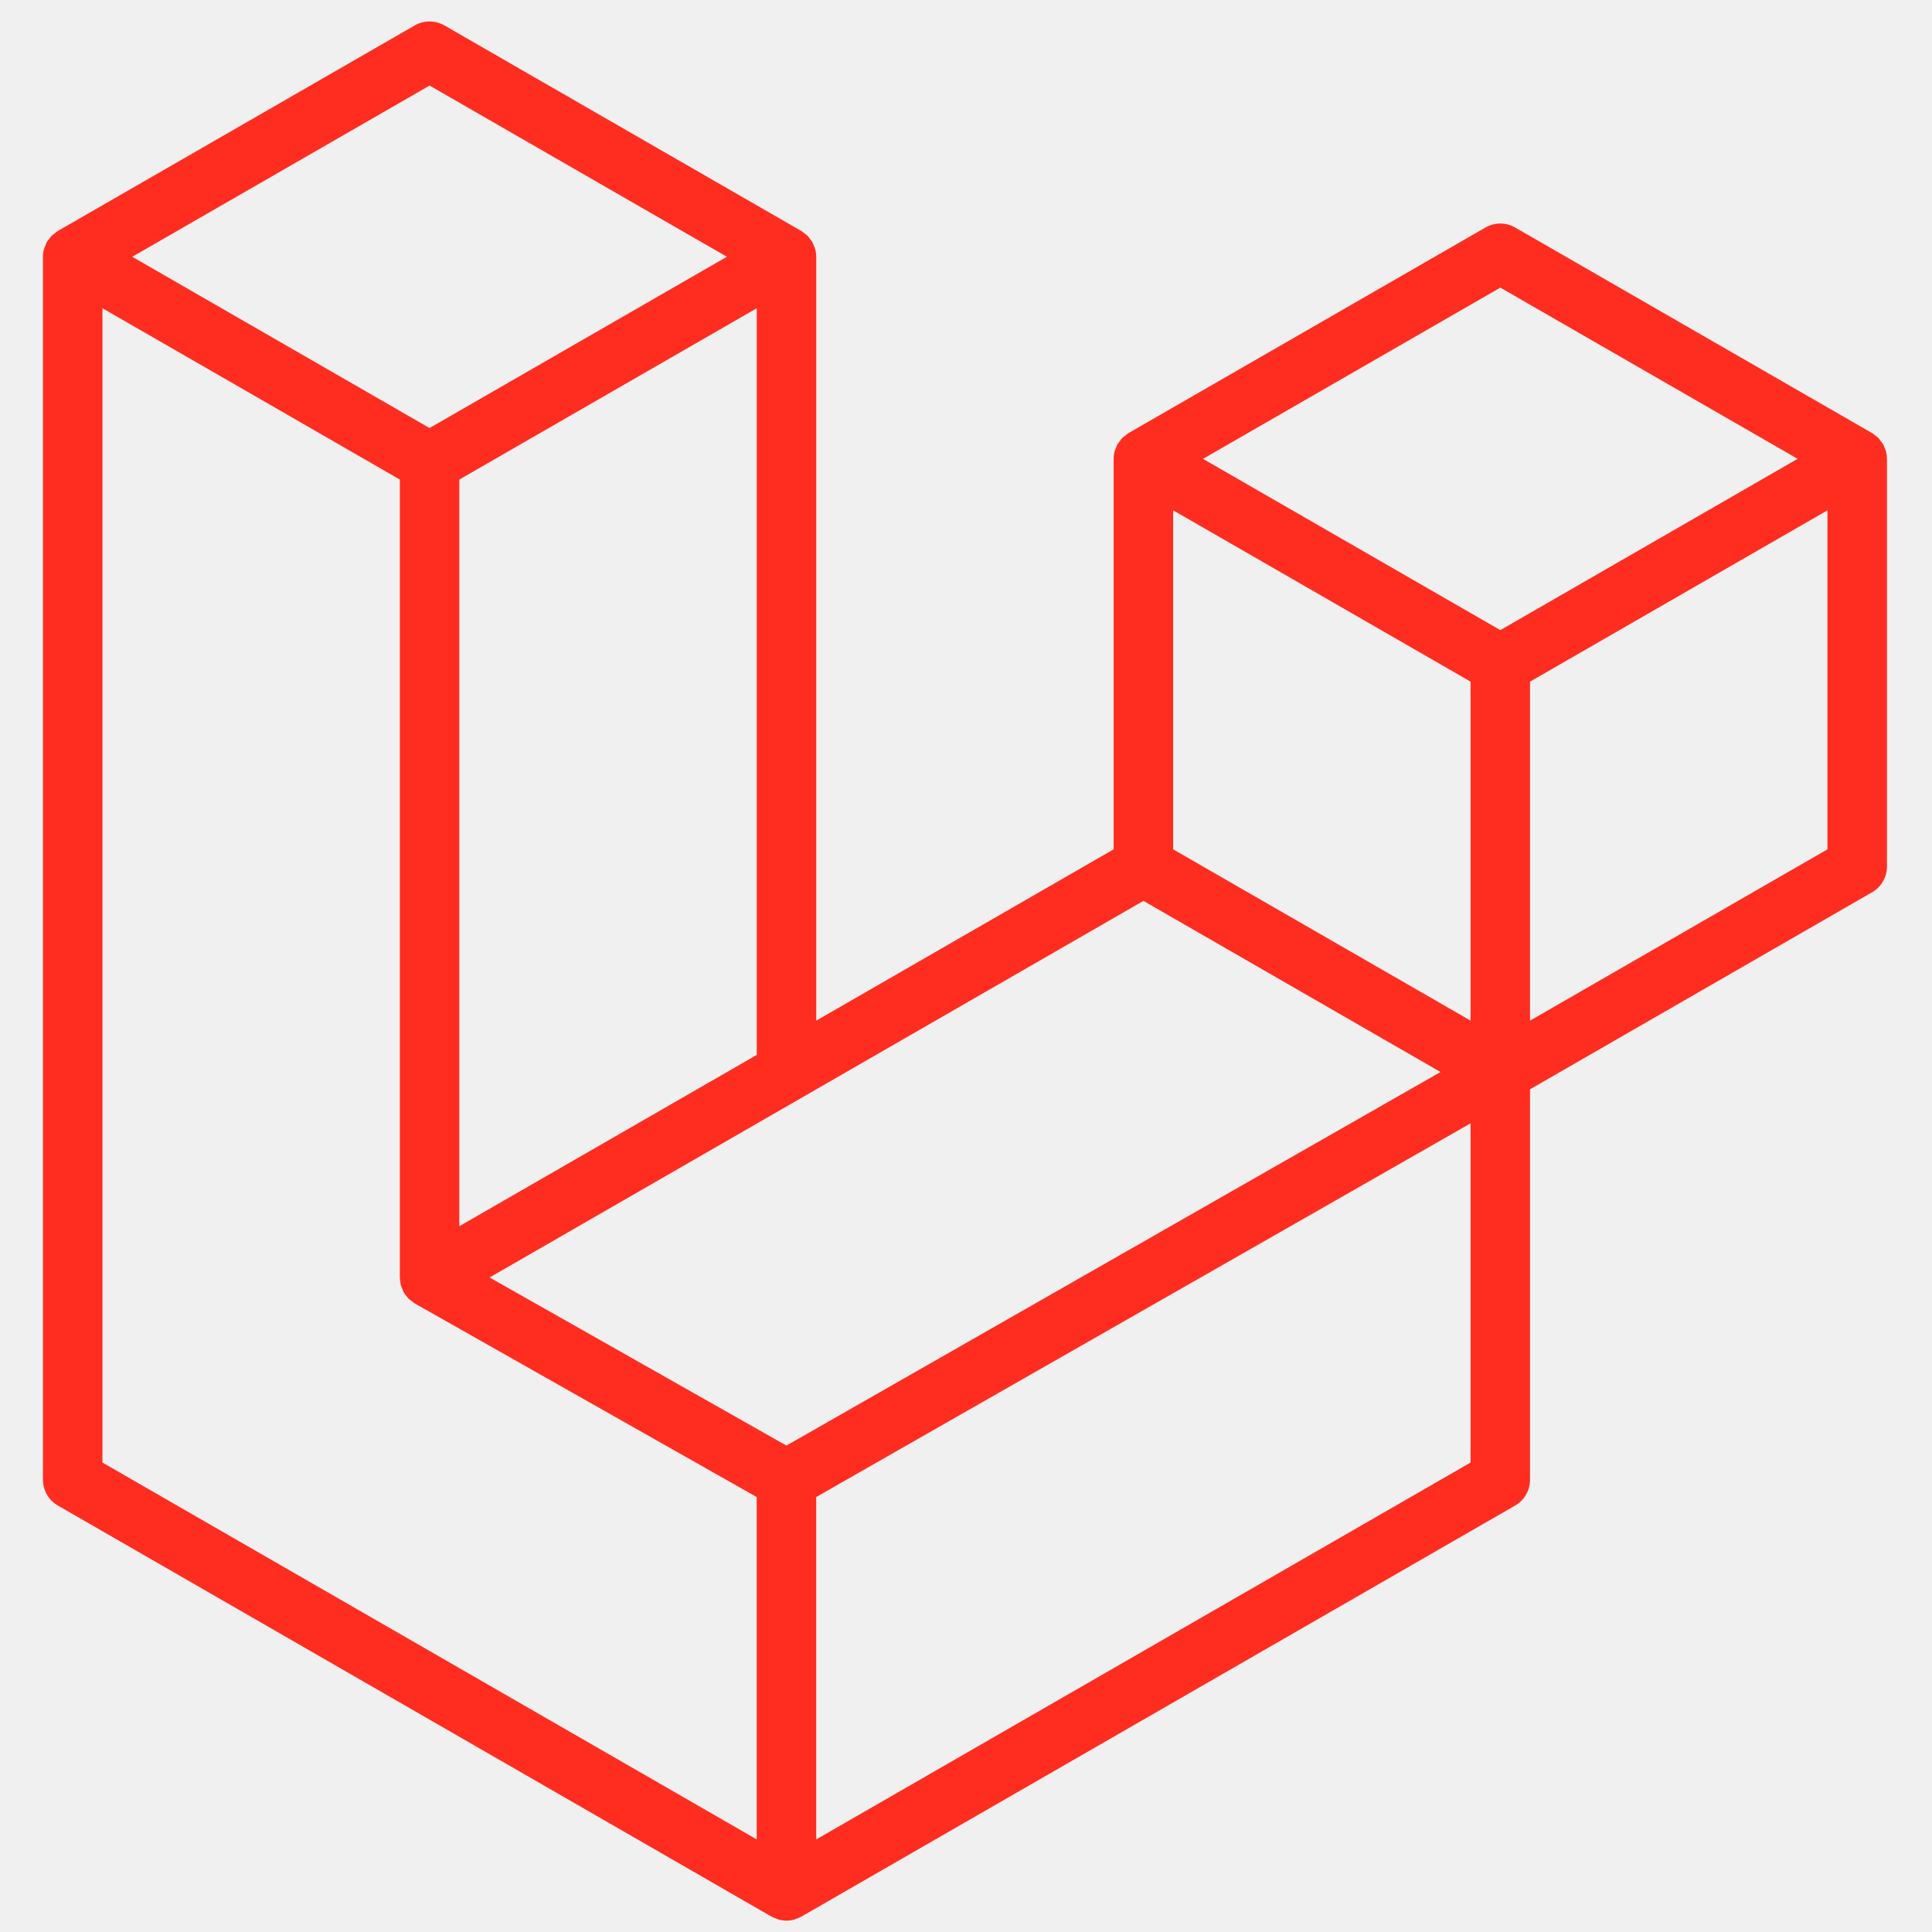
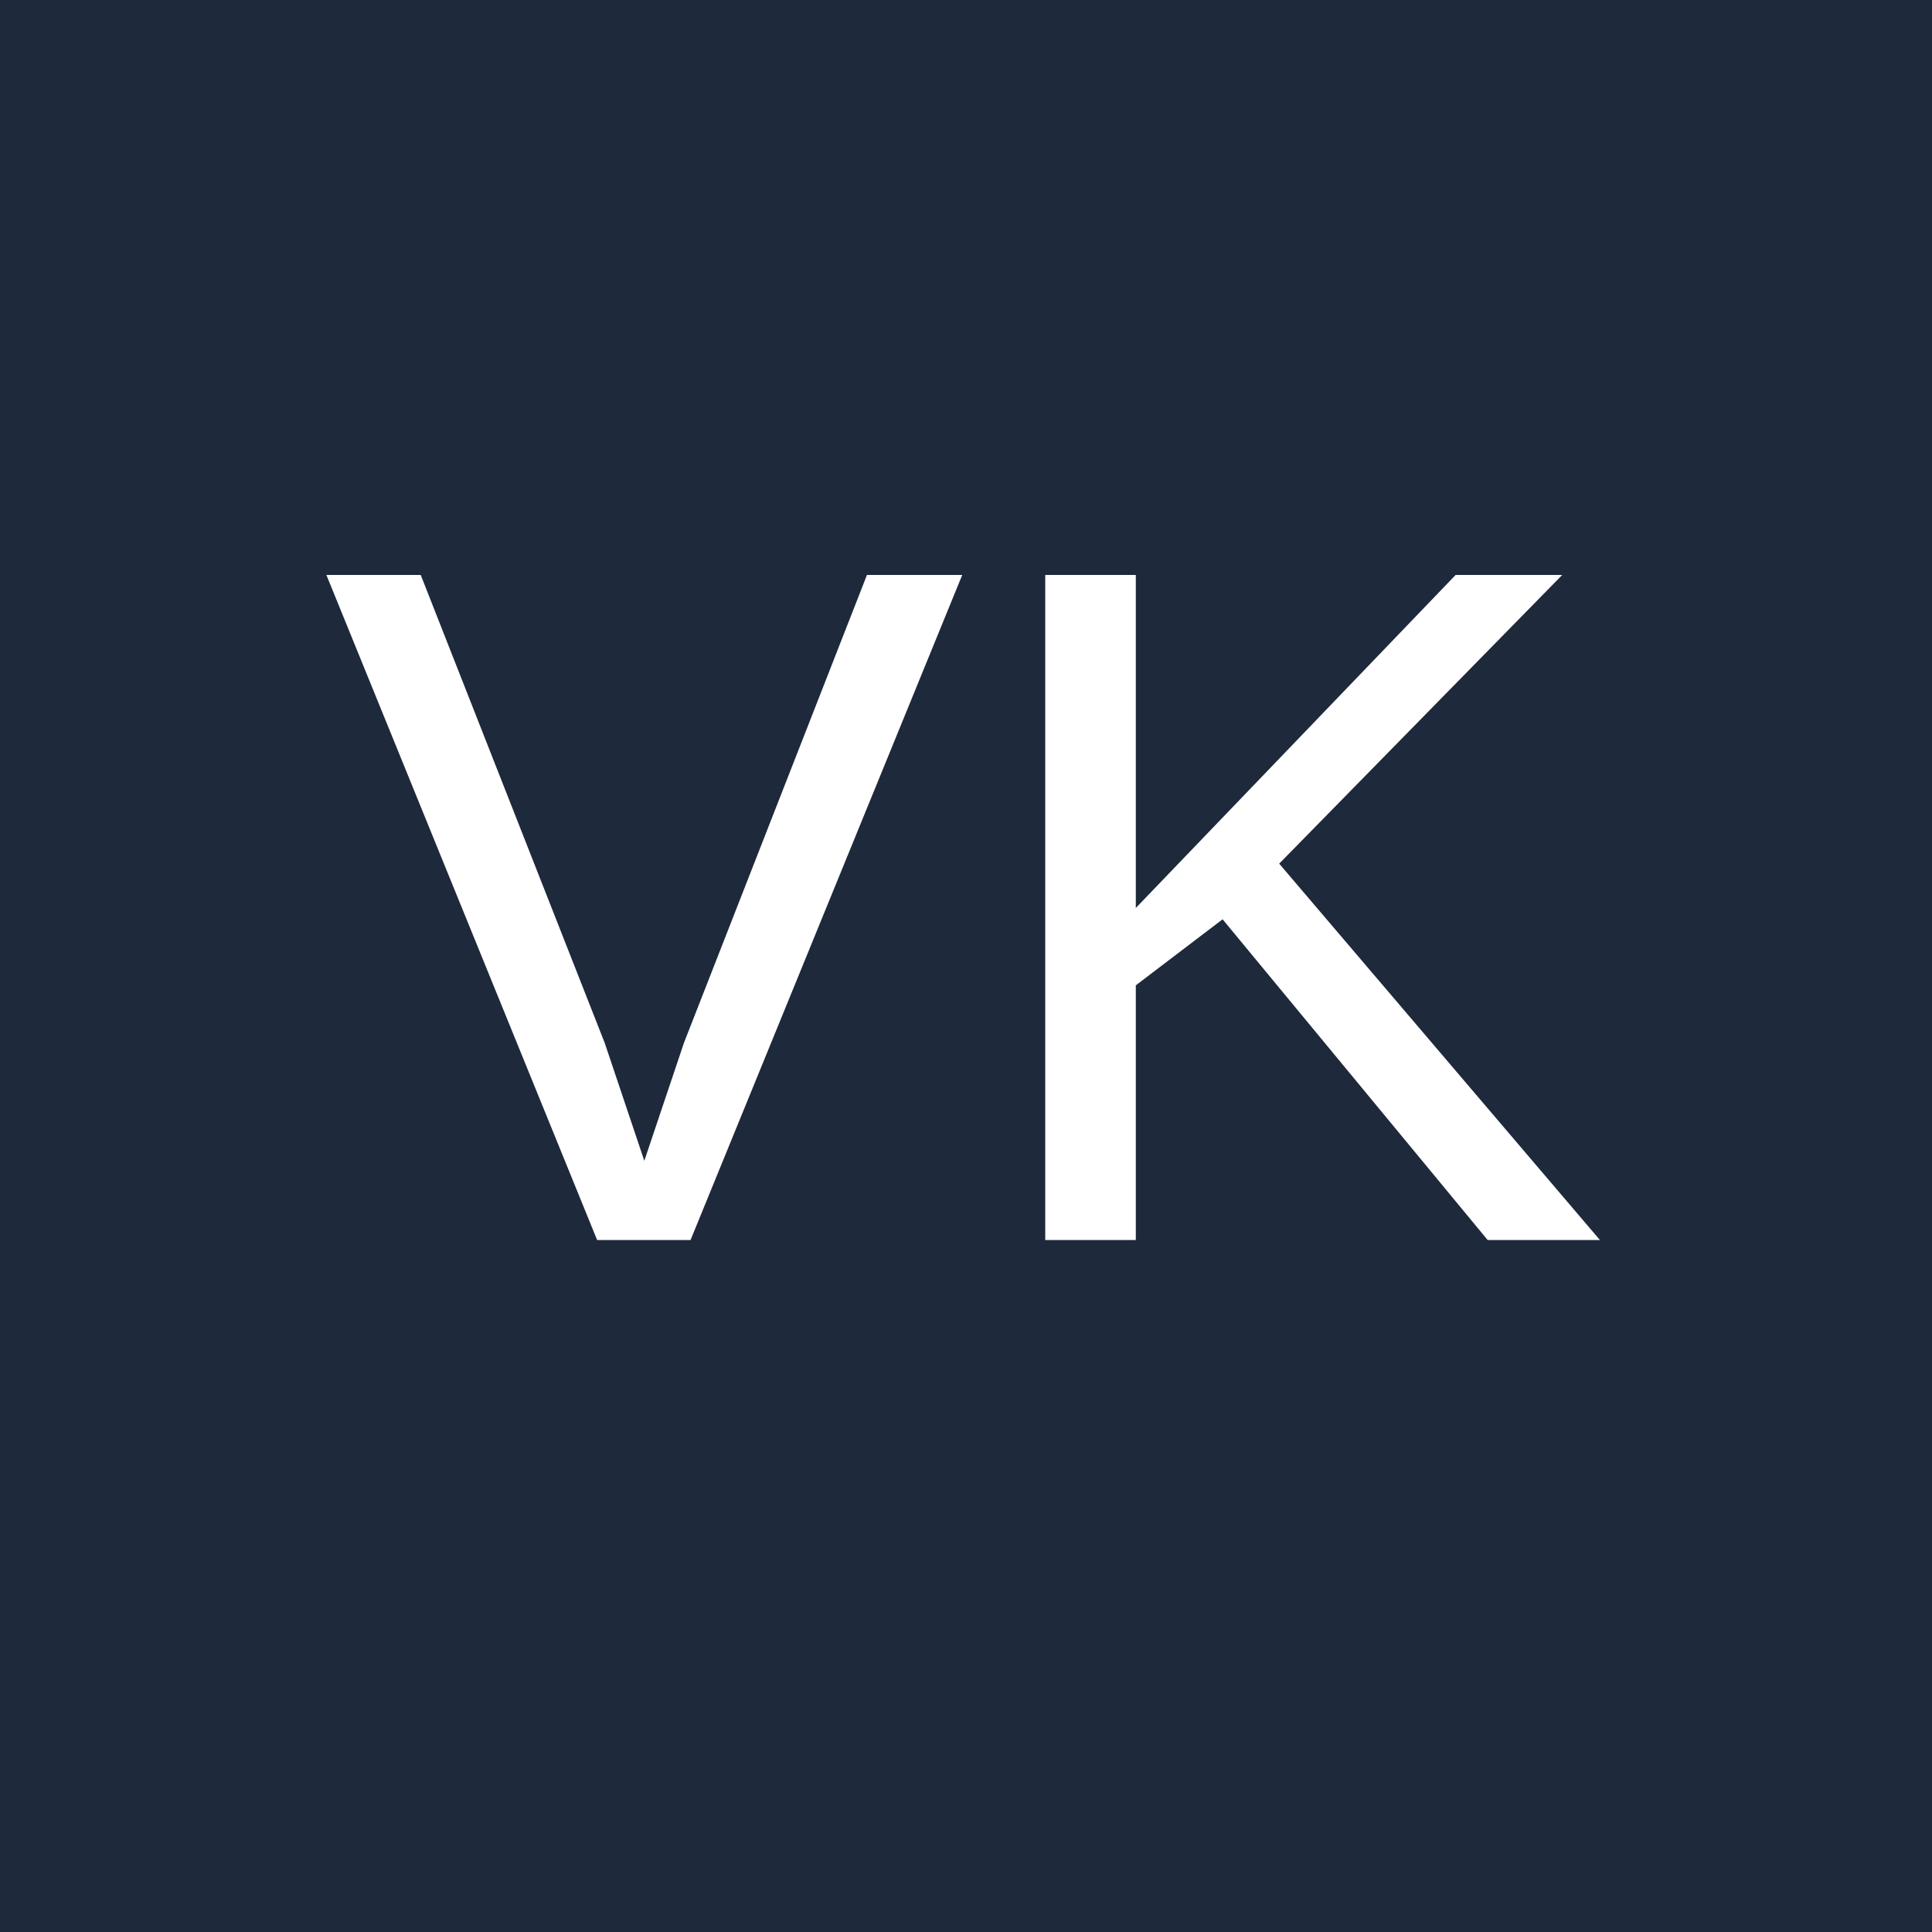
- <svg xmlns="http://www.w3.org/2000/svg" width="166" height="166" viewBox="0 0 166 166" fill="none">
-   <path fill-rule="evenodd" clip-rule="evenodd" d="M162.041 38.759C162.099 38.977 162.129 39.201 162.13 39.426V74.452C162.13 74.902 162.011 75.344 161.786 75.733C161.561 76.122 161.237 76.444 160.847 76.668L131.462 93.594V127.141C131.462 128.054 130.977 128.897 130.186 129.357L68.847 164.683C68.707 164.763 68.554 164.814 68.401 164.868C68.343 164.887 68.289 164.922 68.228 164.938C67.8 165.051 67.349 165.051 66.92 164.938C66.85 164.919 66.786 164.881 66.719 164.855C66.579 164.804 66.432 164.76 66.298 164.683L4.972 129.357C4.583 129.133 4.259 128.81 4.034 128.421C3.808 128.032 3.69 127.591 3.689 127.141L3.689 22.063C3.689 21.834 3.721 21.61 3.779 21.393C3.798 21.32 3.843 21.253 3.868 21.179C3.916 21.045 3.961 20.908 4.031 20.783C4.079 20.7 4.149 20.633 4.206 20.557C4.28 20.454 4.347 20.349 4.433 20.26C4.506 20.186 4.602 20.132 4.685 20.068C4.778 19.992 4.861 19.909 4.966 19.848L35.633 2.185C36.022 1.961 36.462 1.844 36.91 1.844C37.358 1.844 37.798 1.961 38.186 2.185L68.851 19.848H68.857C68.959 19.912 69.045 19.992 69.138 20.065C69.221 20.129 69.313 20.186 69.387 20.257C69.476 20.349 69.54 20.454 69.616 20.557C69.671 20.633 69.744 20.7 69.789 20.783C69.862 20.911 69.904 21.045 69.955 21.179C69.98 21.253 70.025 21.32 70.044 21.396C70.103 21.614 70.133 21.838 70.133 22.063V87.694L95.686 72.974V39.423C95.686 39.2 95.718 38.973 95.775 38.759C95.798 38.683 95.839 38.615 95.865 38.542C95.916 38.408 95.96 38.271 96.031 38.146C96.079 38.063 96.149 37.996 96.203 37.92C96.279 37.818 96.343 37.712 96.433 37.623C96.506 37.549 96.599 37.495 96.681 37.431C96.777 37.355 96.86 37.272 96.962 37.211L127.633 19.548C128.021 19.324 128.461 19.206 128.91 19.206C129.358 19.206 129.798 19.324 130.186 19.548L160.85 37.211C160.959 37.275 161.042 37.355 161.137 37.428C161.217 37.492 161.31 37.549 161.383 37.62C161.473 37.712 161.536 37.818 161.613 37.92C161.67 37.996 161.741 38.063 161.785 38.146C161.859 38.271 161.9 38.408 161.951 38.542C161.98 38.615 162.021 38.683 162.041 38.759ZM157.018 72.974V43.848L146.287 50.028L131.462 58.568V87.694L157.021 72.974H157.018ZM126.354 125.663V96.518L111.771 104.85L70.13 128.626V158.046L126.354 125.663ZM8.801 26.485V125.663L65.018 158.043V128.629L35.649 112L35.64 111.994L35.627 111.988C35.528 111.93 35.445 111.847 35.353 111.777C35.273 111.713 35.18 111.662 35.11 111.592L35.104 111.582C35.021 111.502 34.963 111.403 34.893 111.314C34.829 111.228 34.753 111.154 34.702 111.065L34.699 111.055C34.641 110.96 34.606 110.845 34.565 110.736C34.523 110.64 34.469 110.551 34.443 110.449C34.411 110.328 34.405 110.197 34.392 110.072C34.379 109.976 34.354 109.881 34.354 109.785V109.778V41.205L19.532 32.662L8.801 26.485ZM36.913 7.35L11.364 22.063L36.907 36.777L62.453 22.06L36.907 7.35H36.913ZM50.2 99.174L65.022 90.637V26.485L54.291 32.665L39.466 41.205V105.357L50.2 99.174ZM128.91 24.713L103.363 39.426L128.91 54.14L154.453 39.423L128.91 24.713ZM126.354 58.568L111.529 50.028L100.798 43.848V72.974L115.619 81.511L126.354 87.694V58.568ZM67.571 124.205L105.042 102.803L123.772 92.109L98.245 77.405L68.854 94.334L42.066 109.762L67.571 124.205Z" fill="#FF2D20" />
+ <svg xmlns="http://www.w3.org/2000/svg" viewBox="0 0 32 32" width="32" height="32">
+   <rect width="32" height="32" fill="#1e293b" />
+   <text x="50%" y="50%" font-family="Arial, sans-serif" font-size="16" fill="white" text-anchor="middle" dominant-baseline="middle">VK</text>
</svg>
